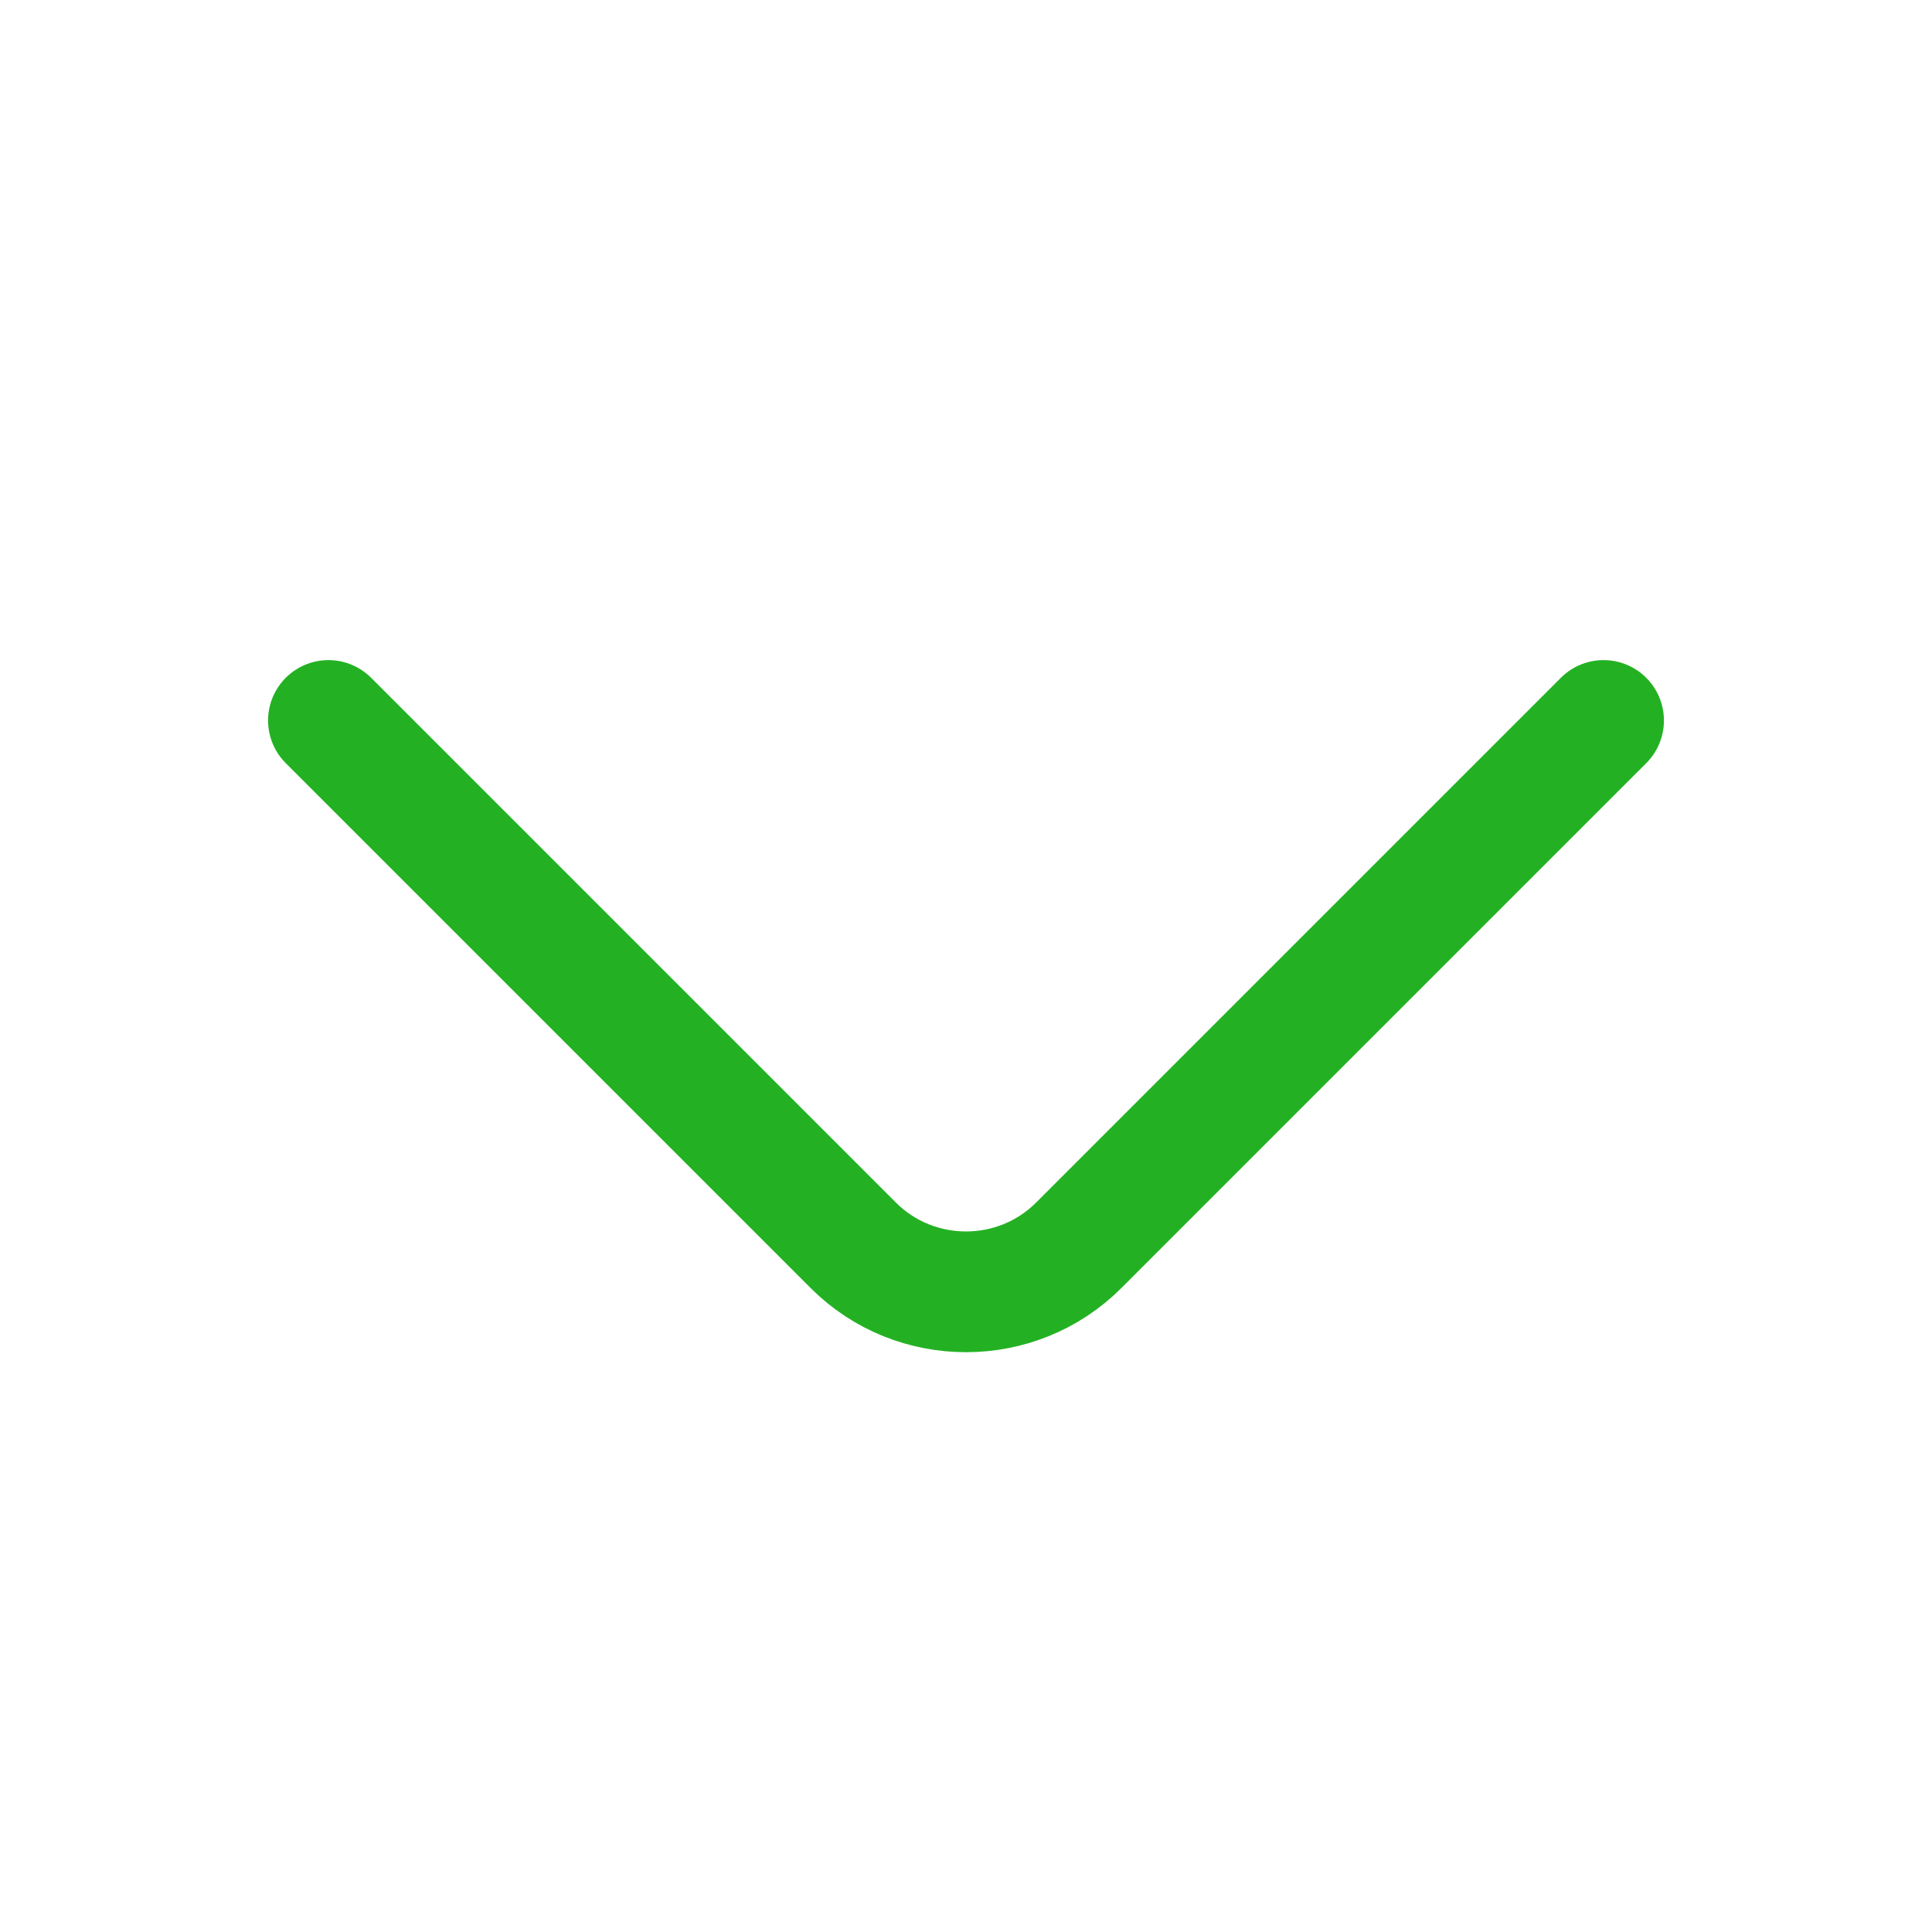
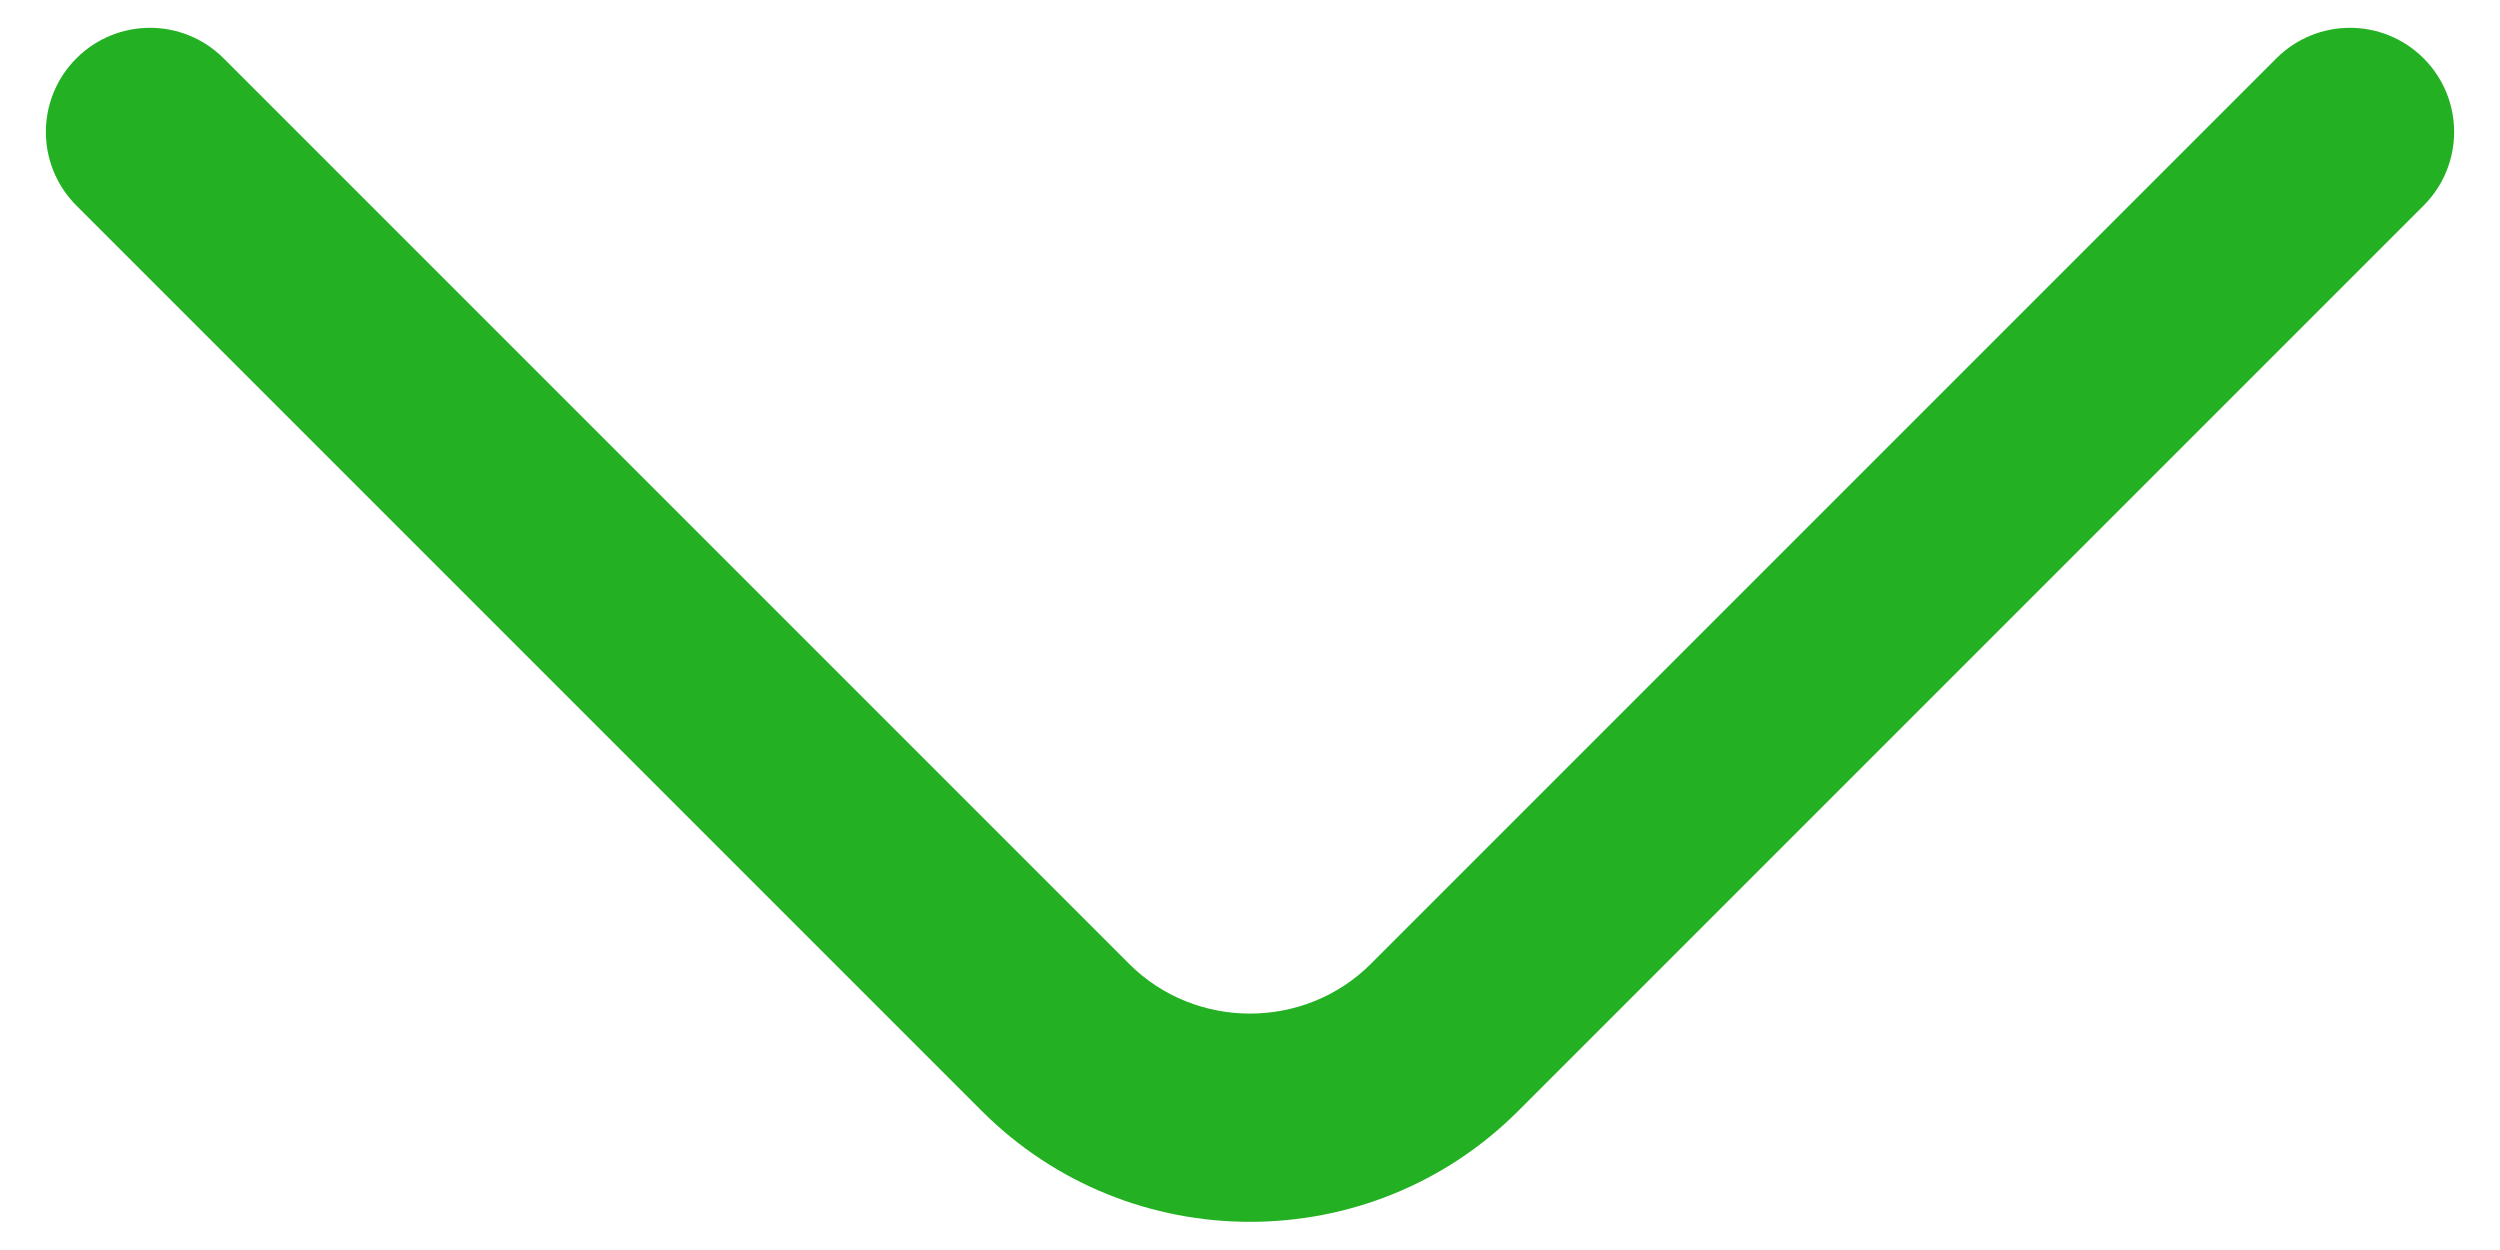
- <svg xmlns="http://www.w3.org/2000/svg" width="24" height="24" viewBox="0 0 24 24" fill="none">
-   <path d="M19.92 8.95L13.4 15.47C12.63 16.24 11.37 16.24 10.6 15.47L4.08 8.95" stroke="#23B123" stroke-width="1.5" stroke-miterlimit="10" stroke-linecap="round" stroke-linejoin="round" />
+ <svg xmlns="http://www.w3.org/2000/svg" width="18" height="9" viewBox="0 0 18 9" fill="none">
+   <path fill-rule="evenodd" clip-rule="evenodd" d="M0.55 0.42C0.843 0.127 1.317 0.127 1.61 0.42L8.13 6.94C8.607 7.417 9.393 7.417 9.87 6.94L16.39 0.42C16.683 0.127 17.157 0.127 17.45 0.42C17.743 0.713 17.743 1.187 17.45 1.48L10.93 8C9.867 9.063 8.133 9.063 7.07 8L0.55 1.48C0.257 1.187 0.257 0.713 0.55 0.42Z" fill="#23B123" />
</svg>
